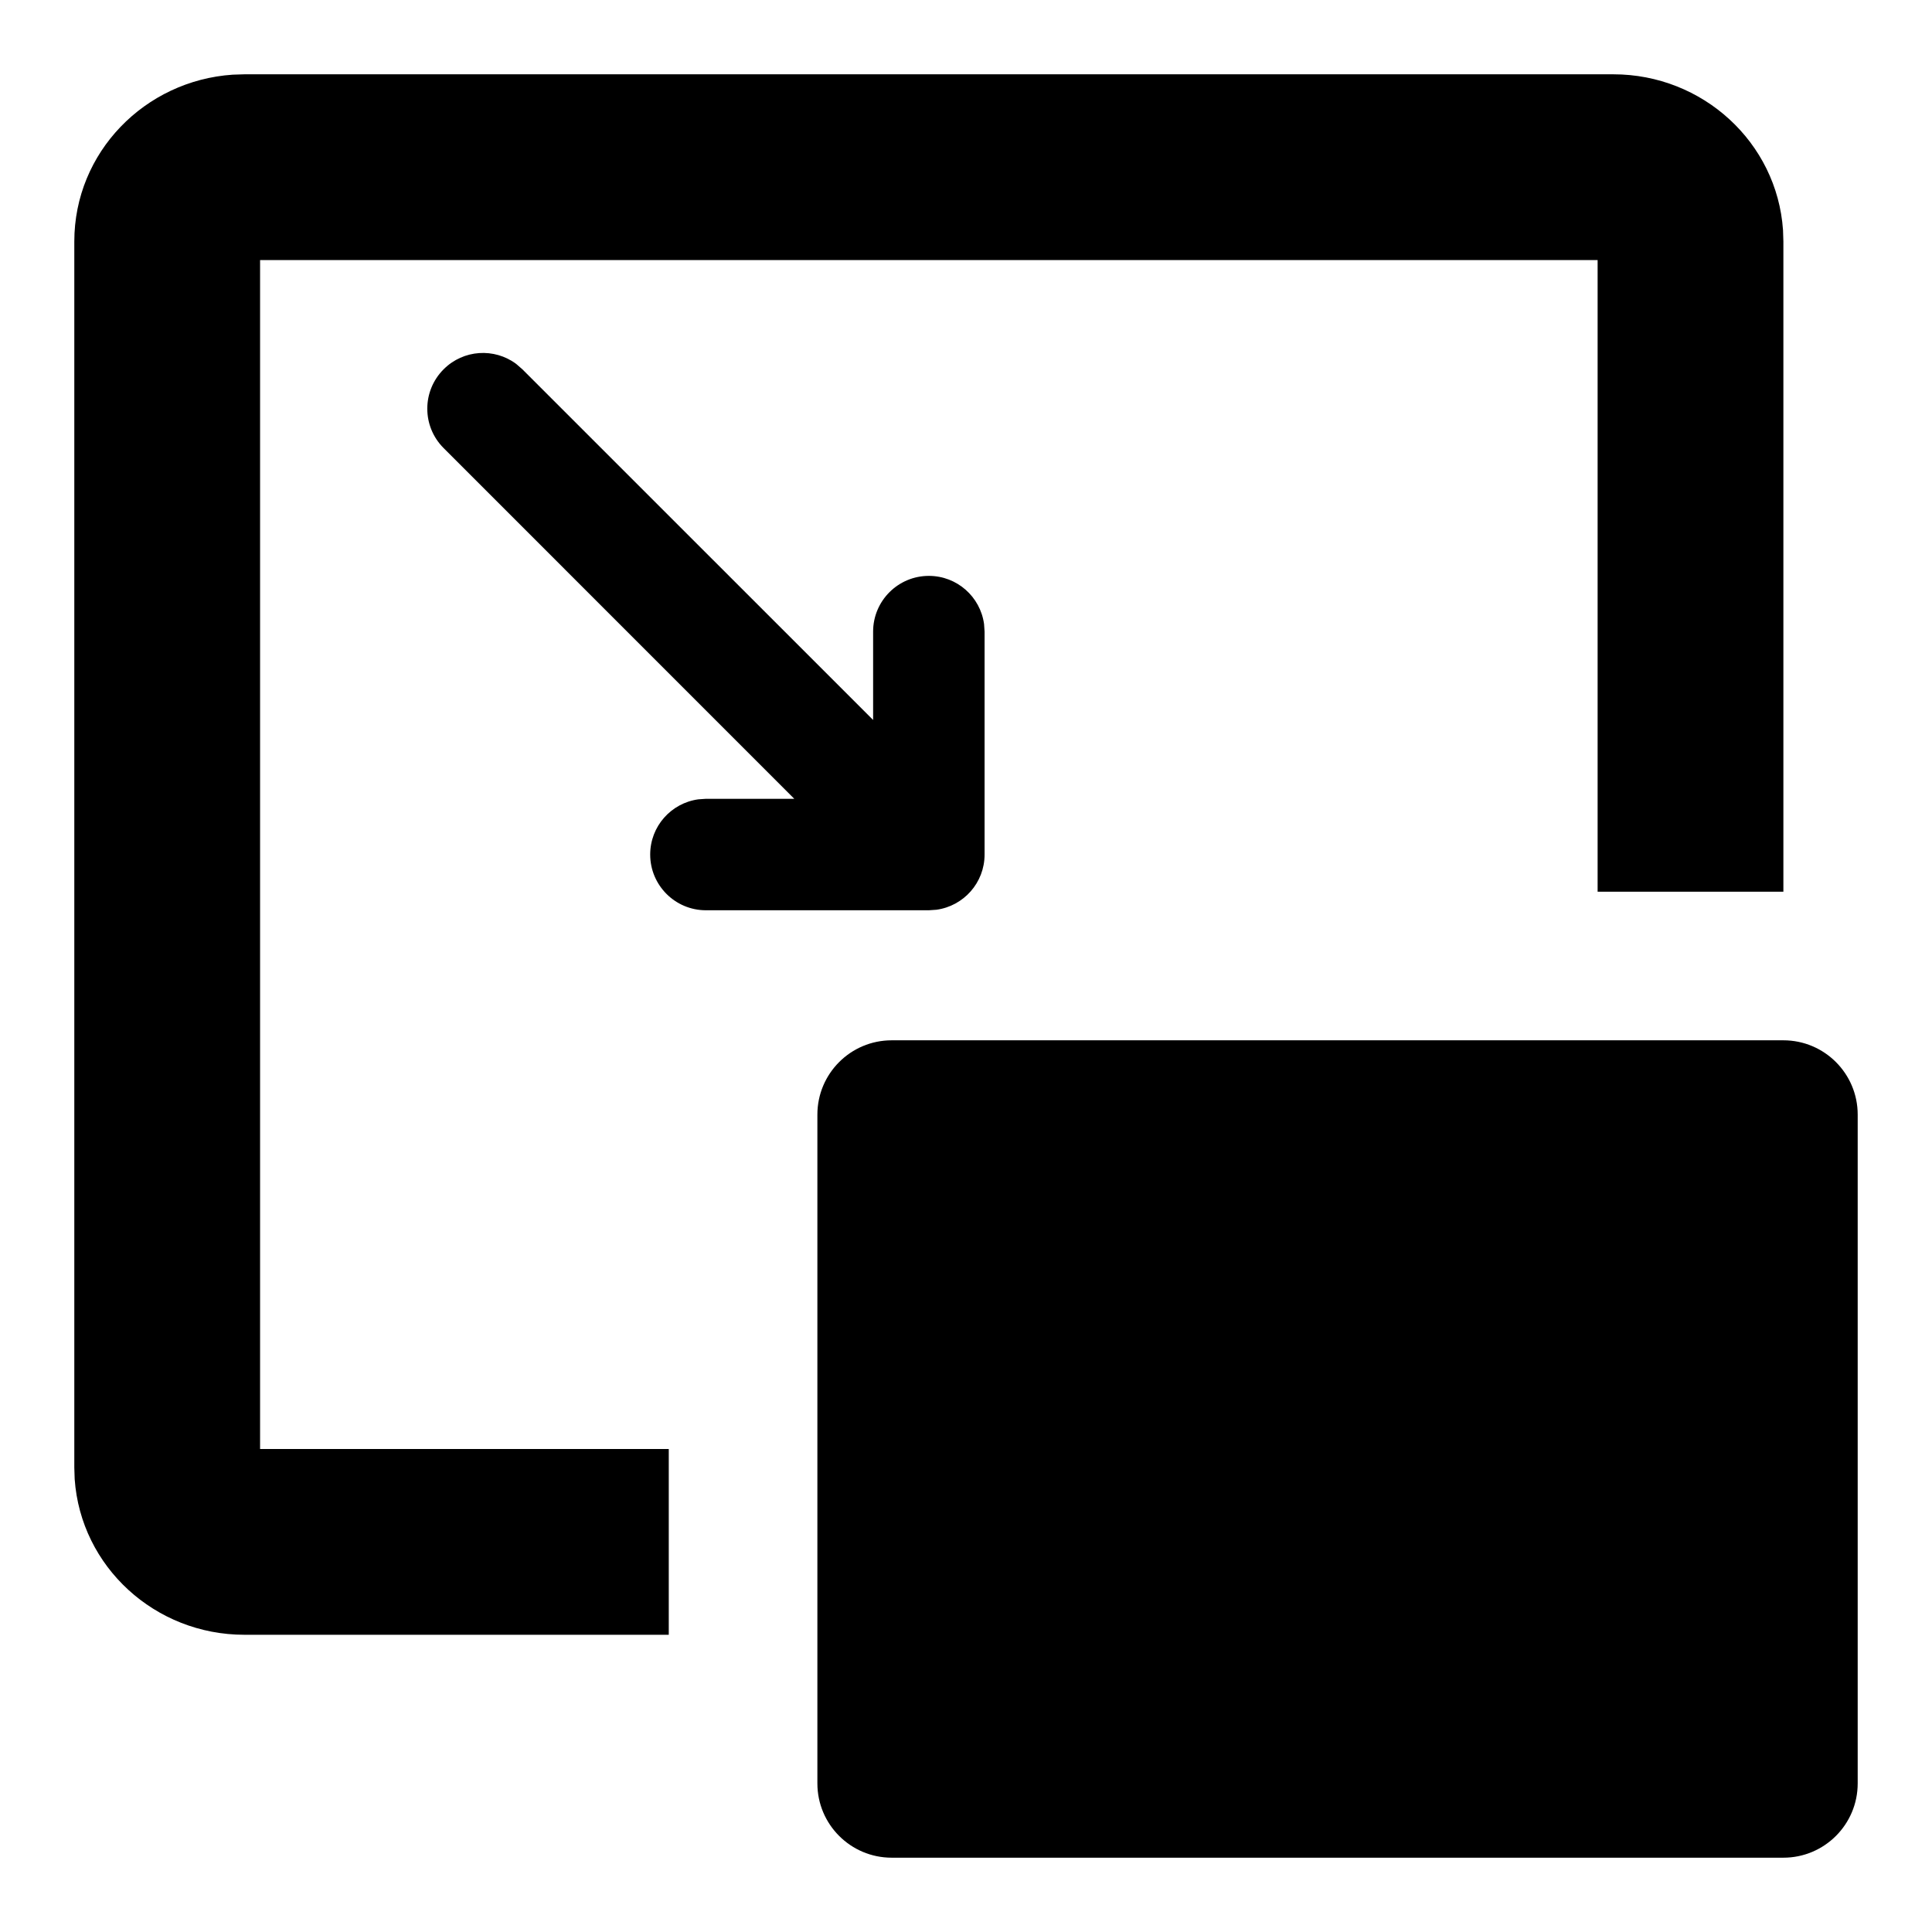
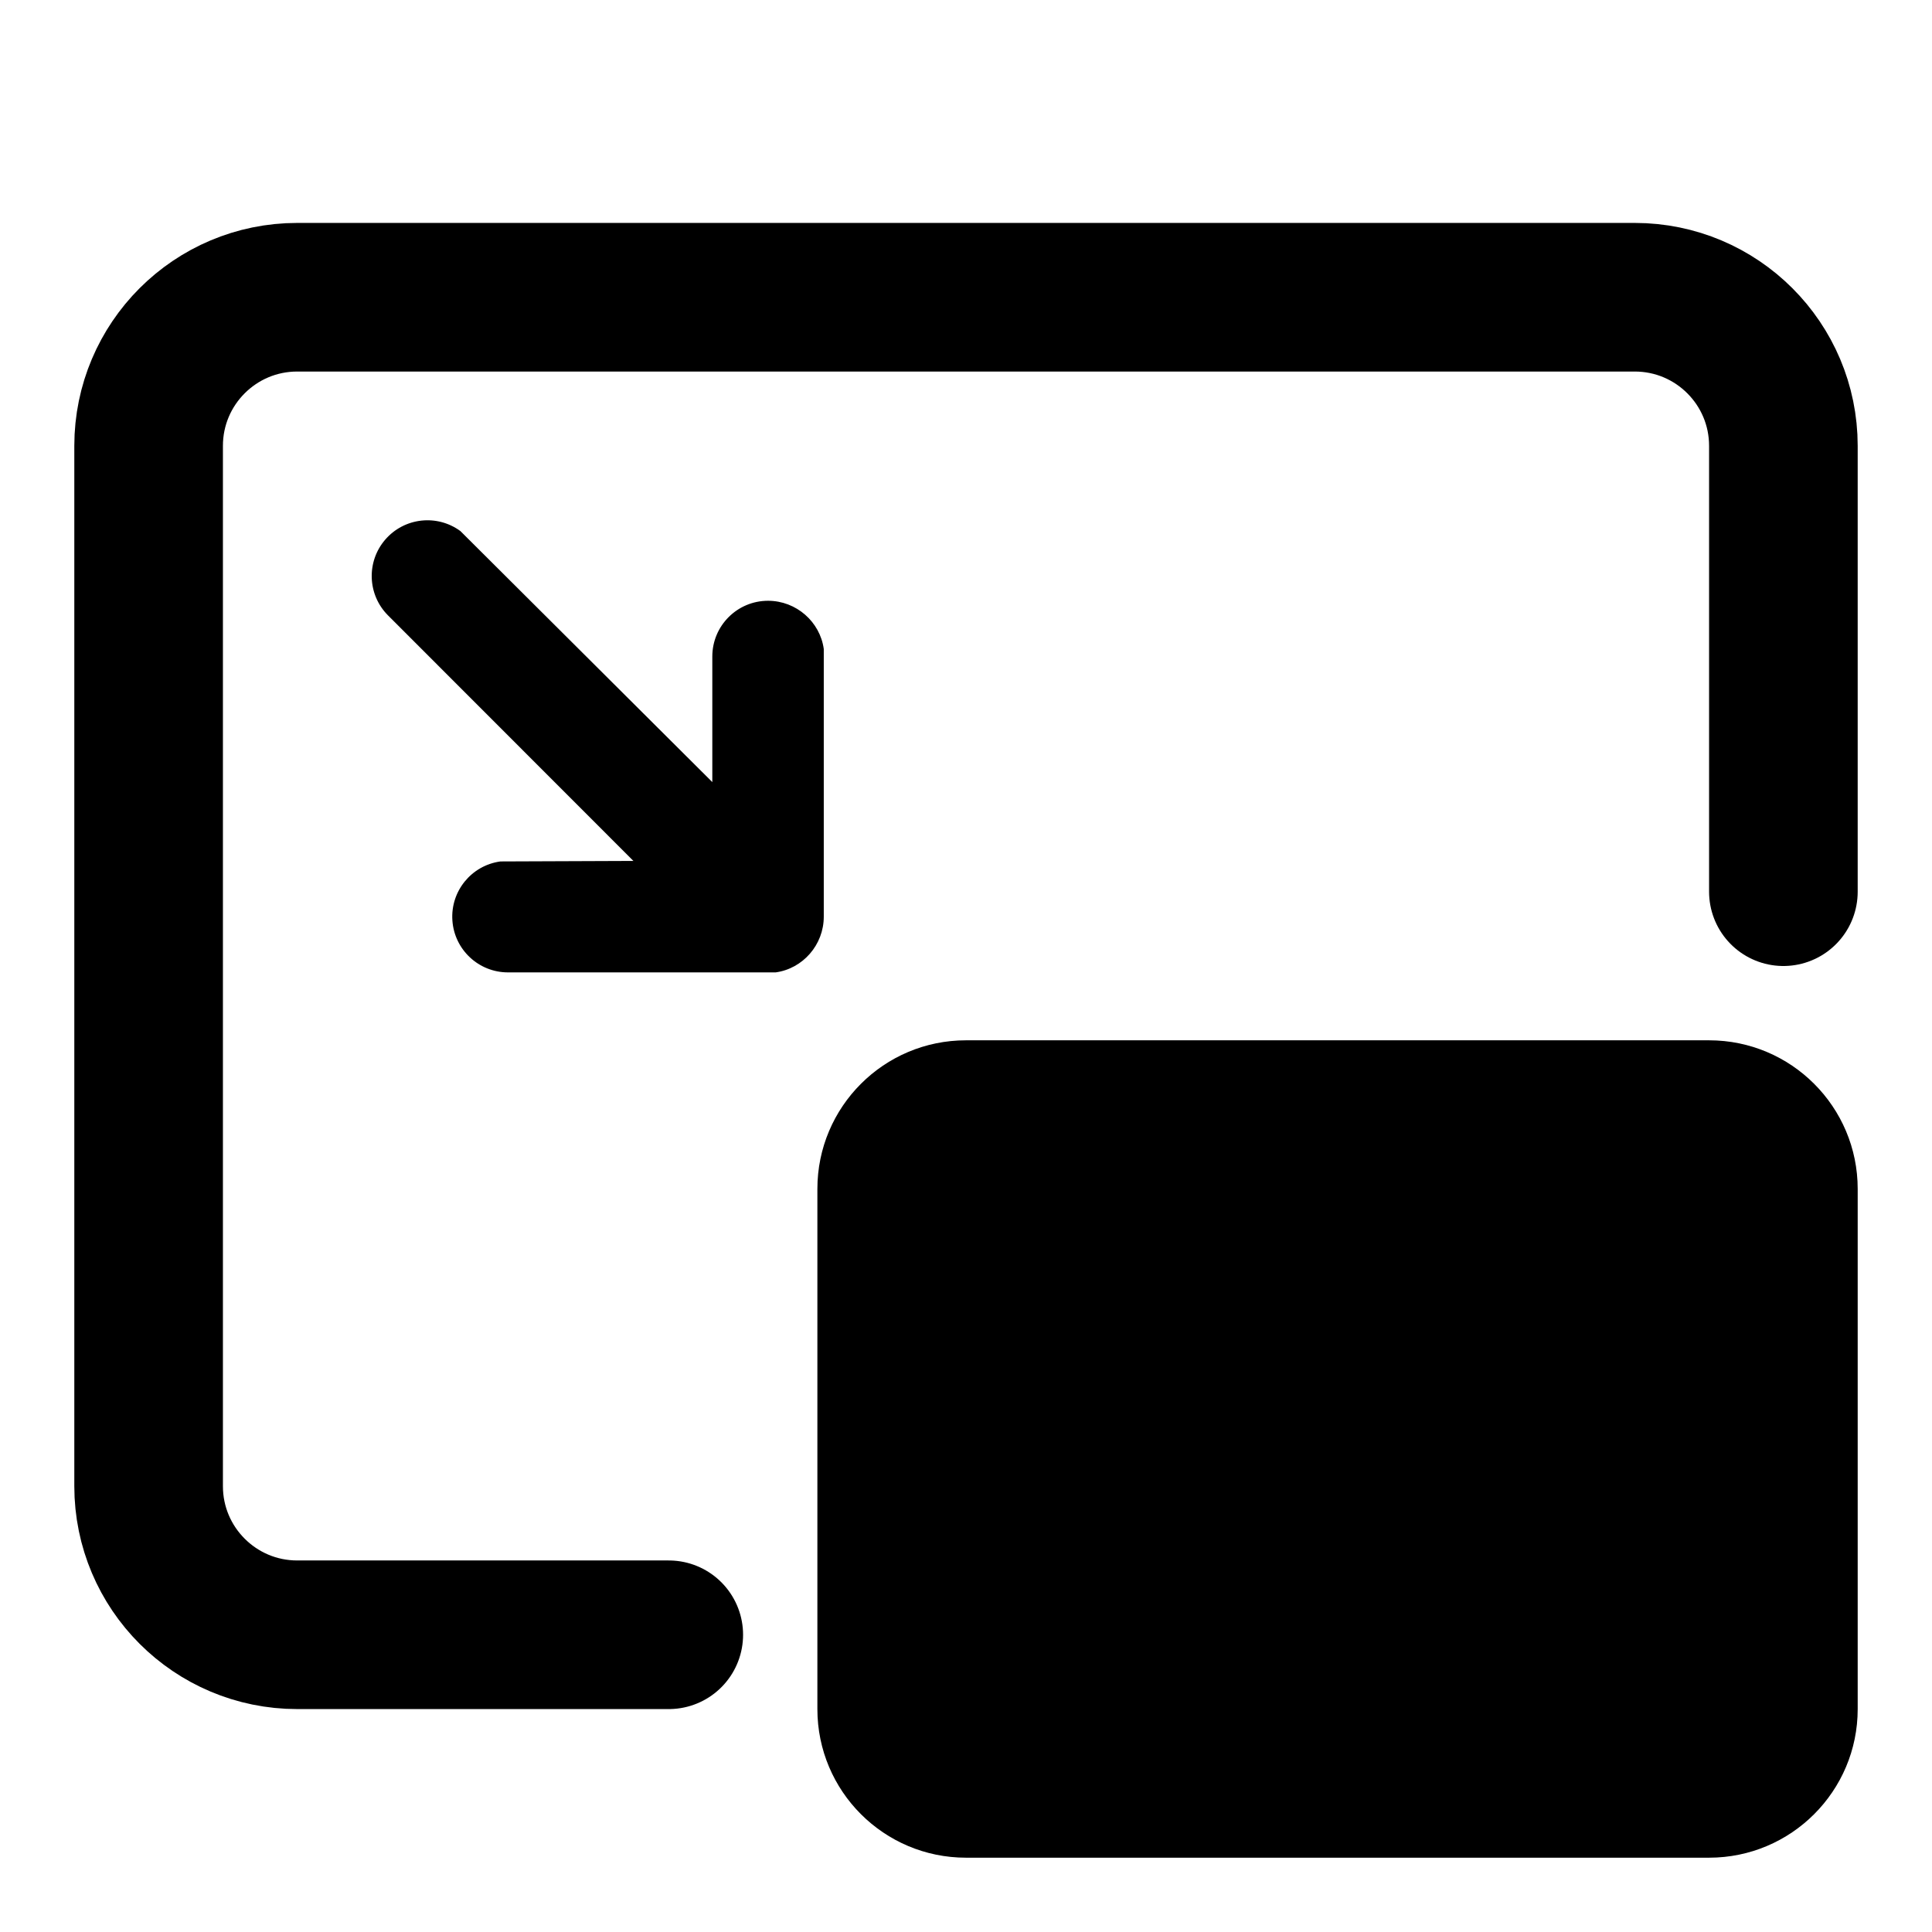
- <svg xmlns="http://www.w3.org/2000/svg" viewBox="0 0 26 26" fill="currentColor">
-   <path d="M21.712,1 C22.913,1 23.913,1.915 23.995,3.095 L24,3.25 L24,12 L21.5,12 L21.5,3.5 L3.5,3.5 L3.5,19.5 L9,19.5 L9,22 L3.288,22 C2.087,22 1.087,21.085 1.005,19.905 L1,19.75 L1,3.25 C1,2.049 1.95,1.084 3.132,1.005 L3.288,1 L21.712,1 Z" fill-rule="nonzero" />
-   <rect id="Rectangle" x="11" y="14" width="14" height="11" rx="1" />
-   <path d="M9.5,12.25 C9.086,12.25 8.75,11.914 8.75,11.5 C8.75,11.12 9.032,10.807 9.398,10.757 L9.5,10.75 L10.689,10.75 L5.97,6.03 C5.677,5.737 5.677,5.263 5.97,4.97 C6.236,4.703 6.653,4.679 6.946,4.897 L7.03,4.97 L11.75,9.689 L11.75,8.5 C11.75,8.086 12.086,7.75 12.5,7.75 C12.88,7.75 13.193,8.032 13.243,8.398 L13.25,8.5 L13.25,11.5 C13.25,11.88 12.968,12.193 12.602,12.243 L12.5,12.25 L9.5,12.25 Z" fill-rule="nonzero" />
+ <svg xmlns="http://www.w3.org/2000/svg" viewBox="0 0 26 26" fill="none">
+   <rect fill="currentColor" x="11" y="14" width="14" height="11" rx="2" />
+   <path d="M9 22h0-5a2 2 0 01-2-2V6a2 2 0 012-2h18a2 2 0 012 2v6h0" stroke="currentColor" stroke-width="2" stroke-linecap="round" />
+   <path d="M6.836 13.086a.75.75 0 01-.102-1.493l1.79-.007L5.22 8.28a.75.75 0 01.976-1.133l3.39 3.378v-1.69a.75.75 0 01.75-.75c.38 0 .7.283.75.649v3.602c0 .38-.282.7-.648.75H6.836z" fill="currentColor" fill-rule="nonzero" />
</svg>
